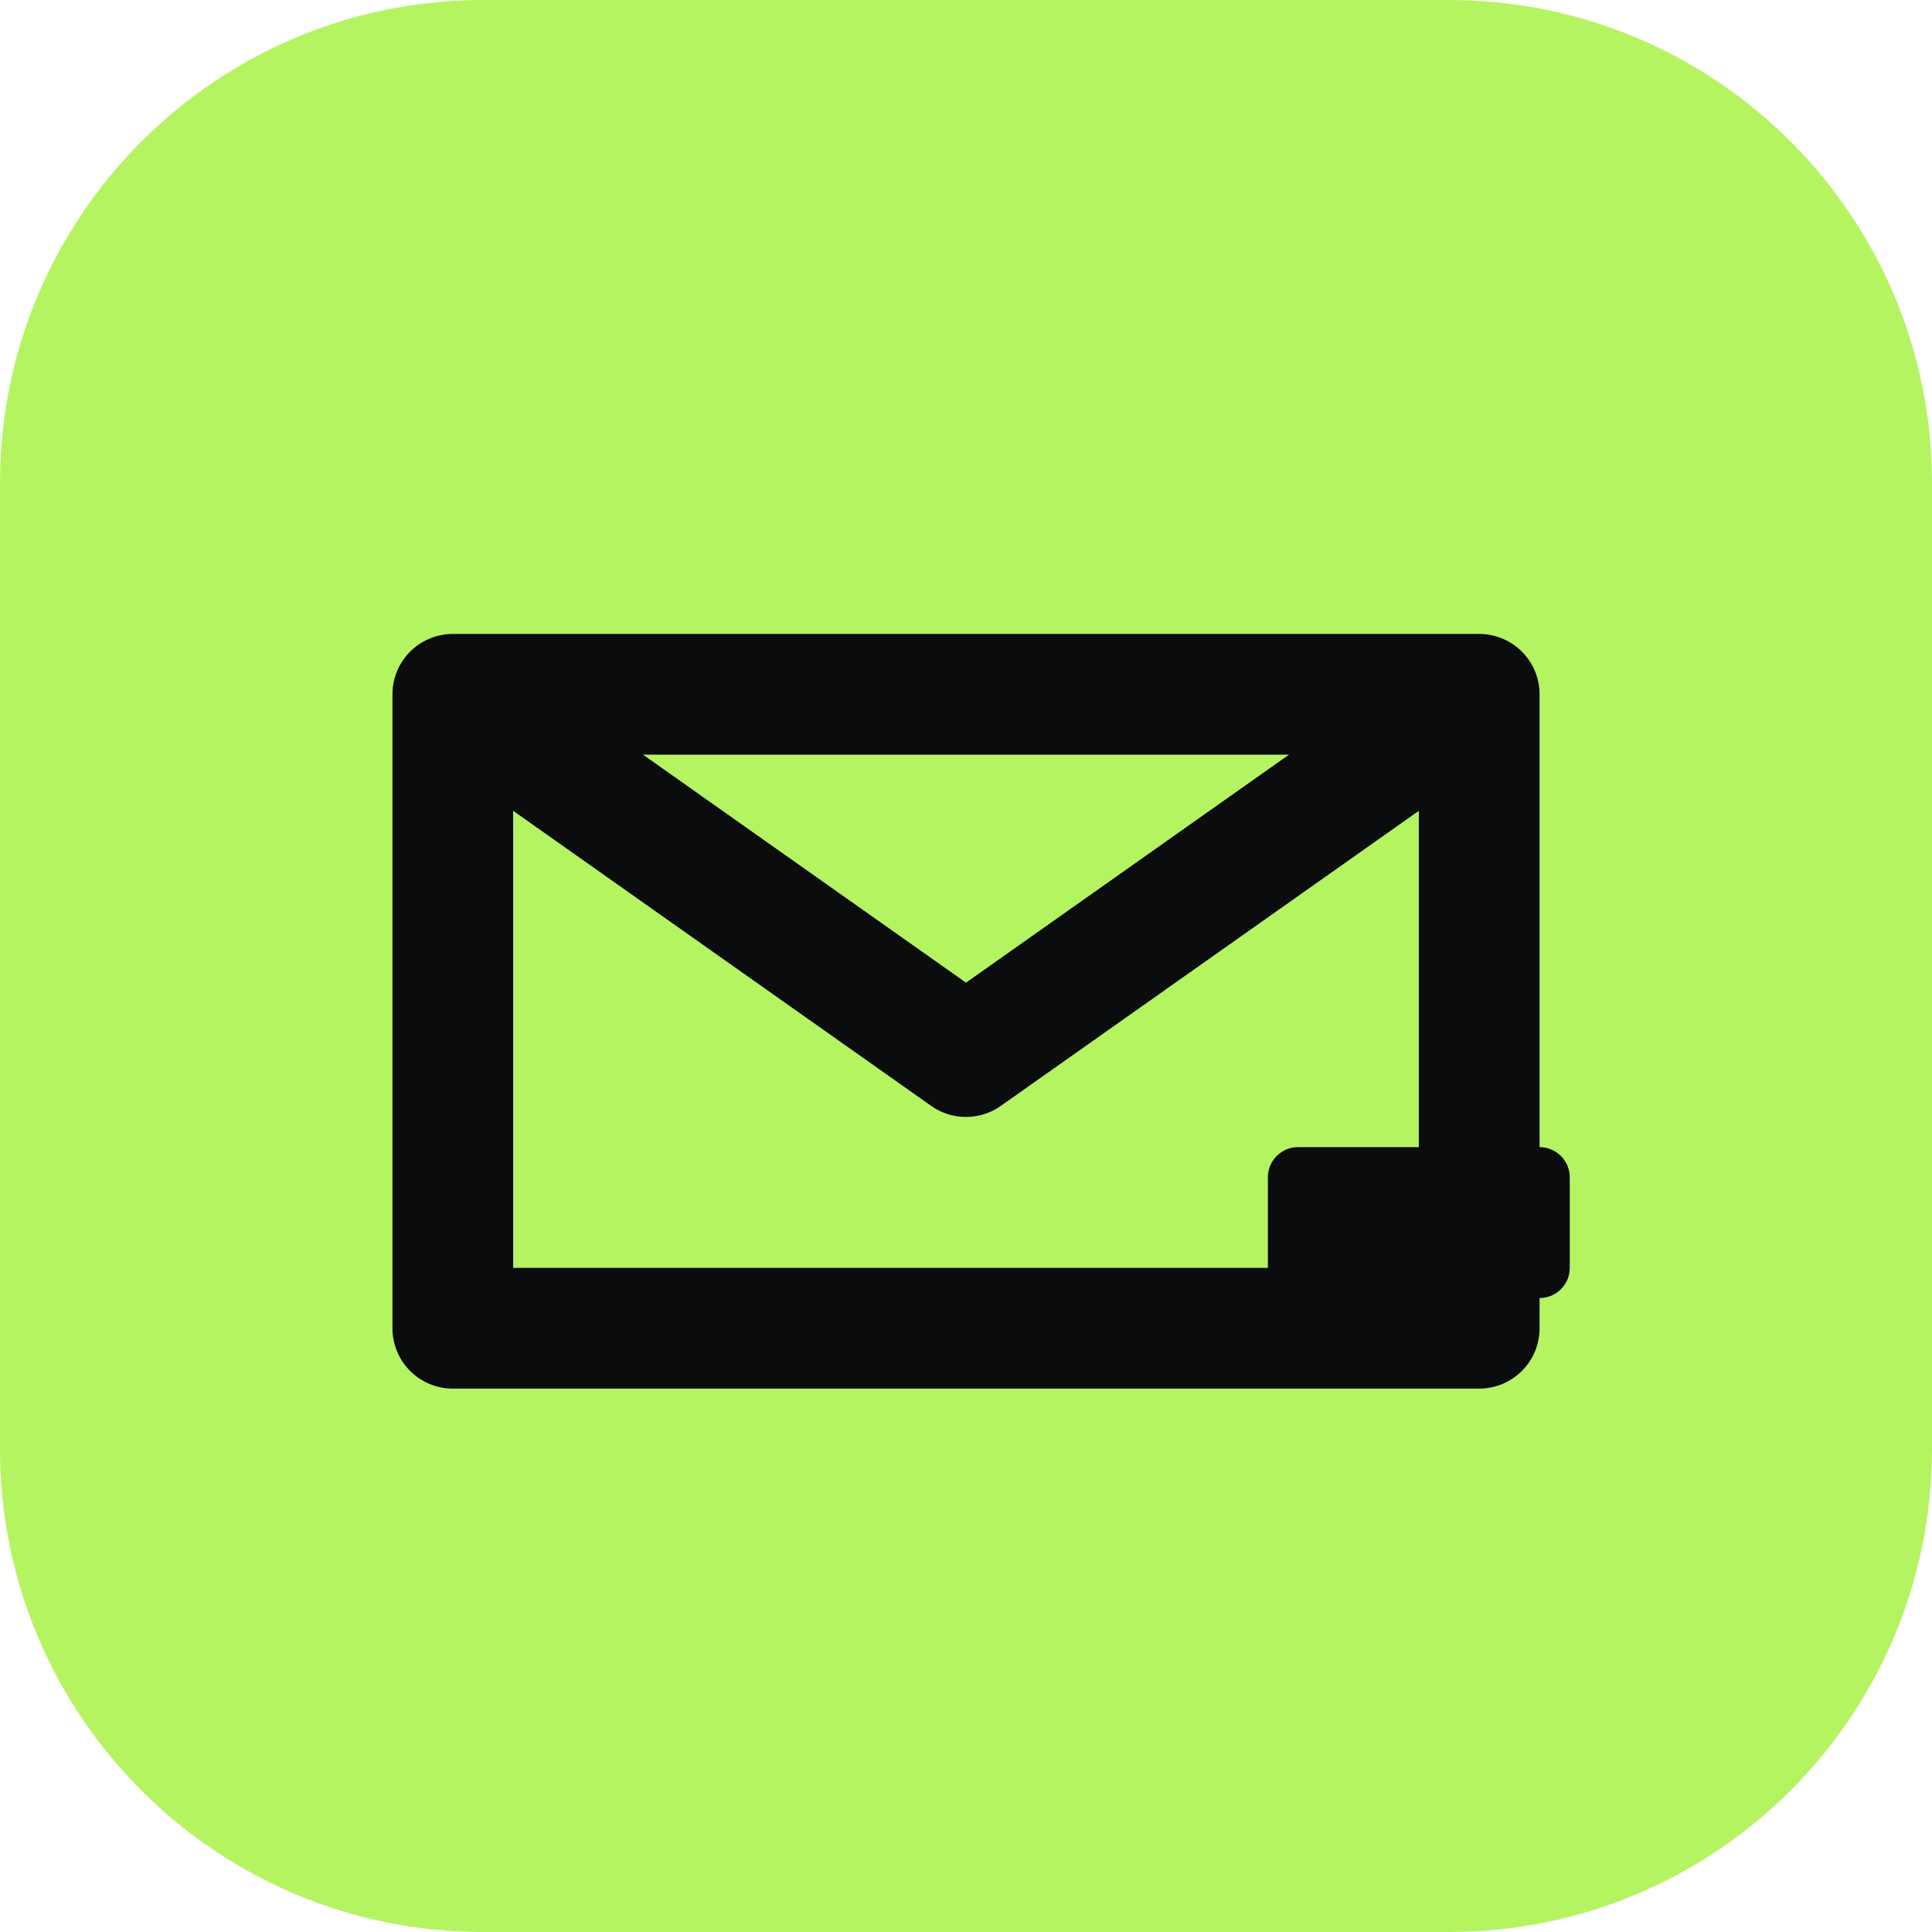
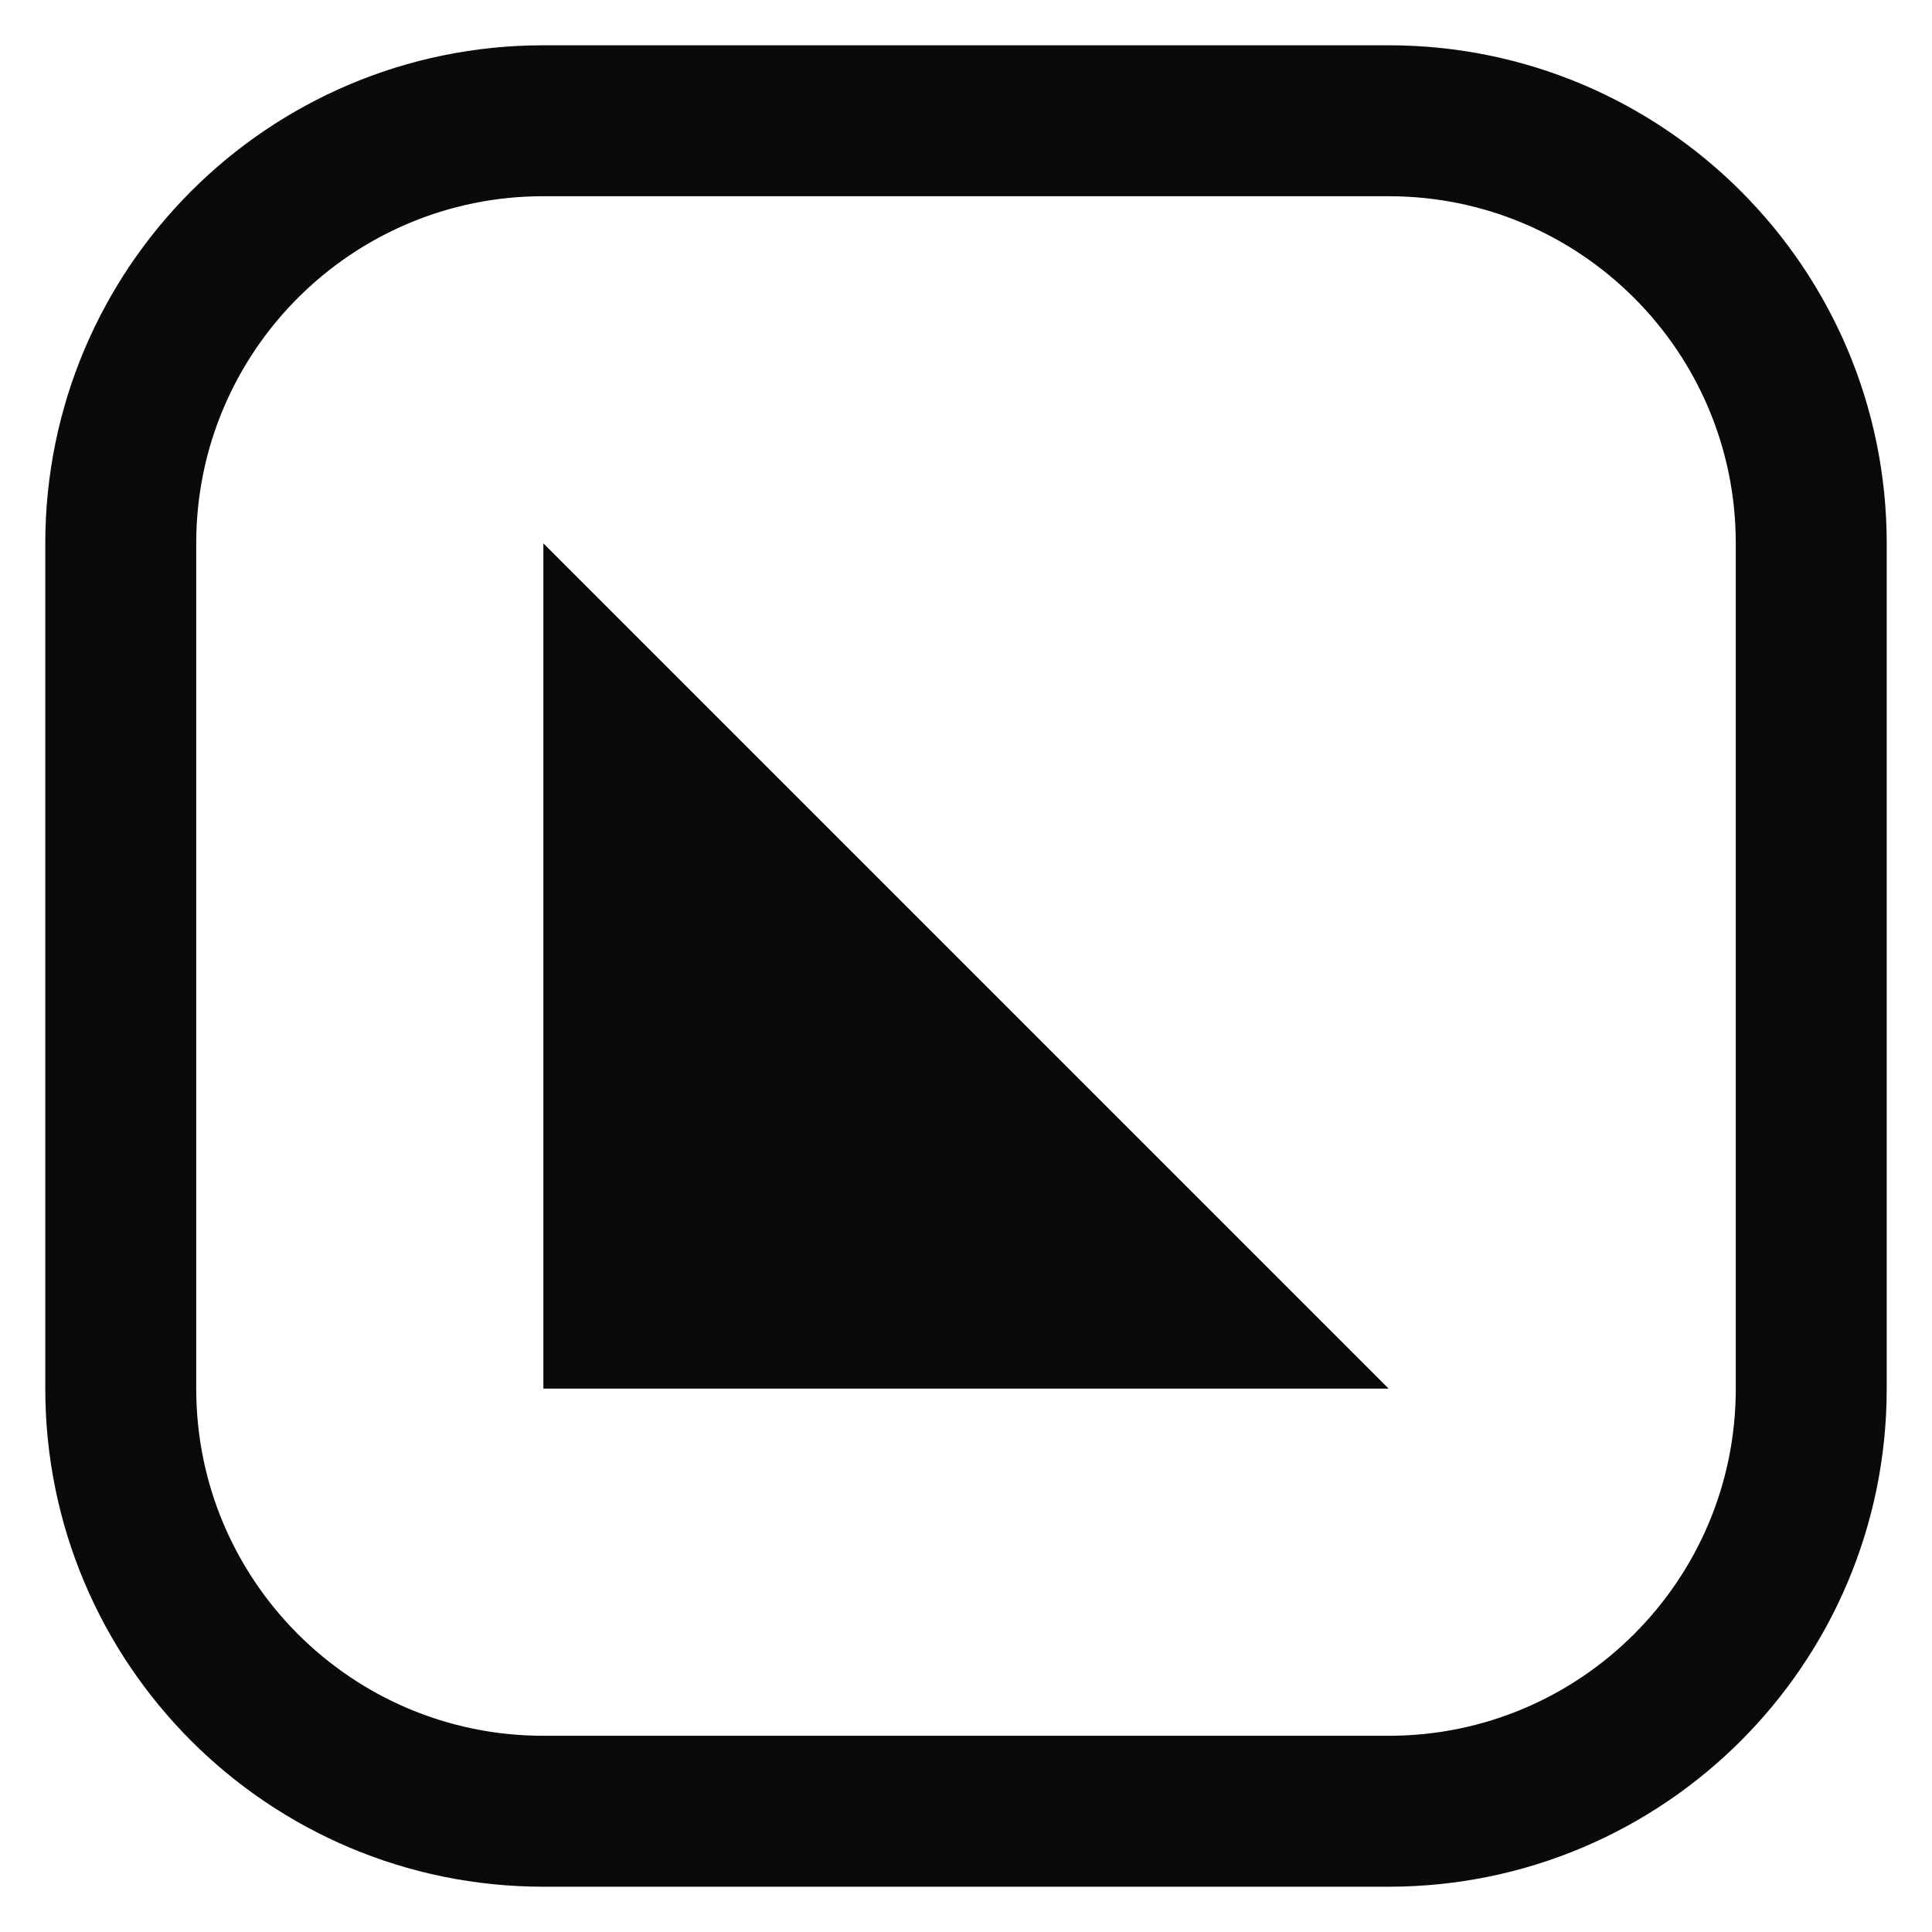
<svg xmlns="http://www.w3.org/2000/svg" viewBox="0 0 32 32">
-   <rect width="32" height="32" rx="8" fill="#b4f461" />
-   <path d="M7.5 11.5h17v10.5h-17z" fill="none" stroke="#0b0c0d" stroke-width="2" stroke-linejoin="round" />
-   <path d="M7.5 11.5 16 17.5l8.5-6" fill="none" stroke="#0b0c0d" stroke-width="2" stroke-linejoin="round" />
-   <rect x="21" y="19" width="5" height="2.5" rx="0.5" fill="#0b0c0d" />
+   <style>:root{color:#0a0a0a}@media (prefers-color-scheme:dark){:root{color:#ededed}}</style>
+   <rect x="2" y="2" width="28" height="28" rx="7" fill="none" stroke="currentColor" stroke-width="2.5" />
+   <path d="M9 9v14h14z" fill="currentColor" />
</svg>
